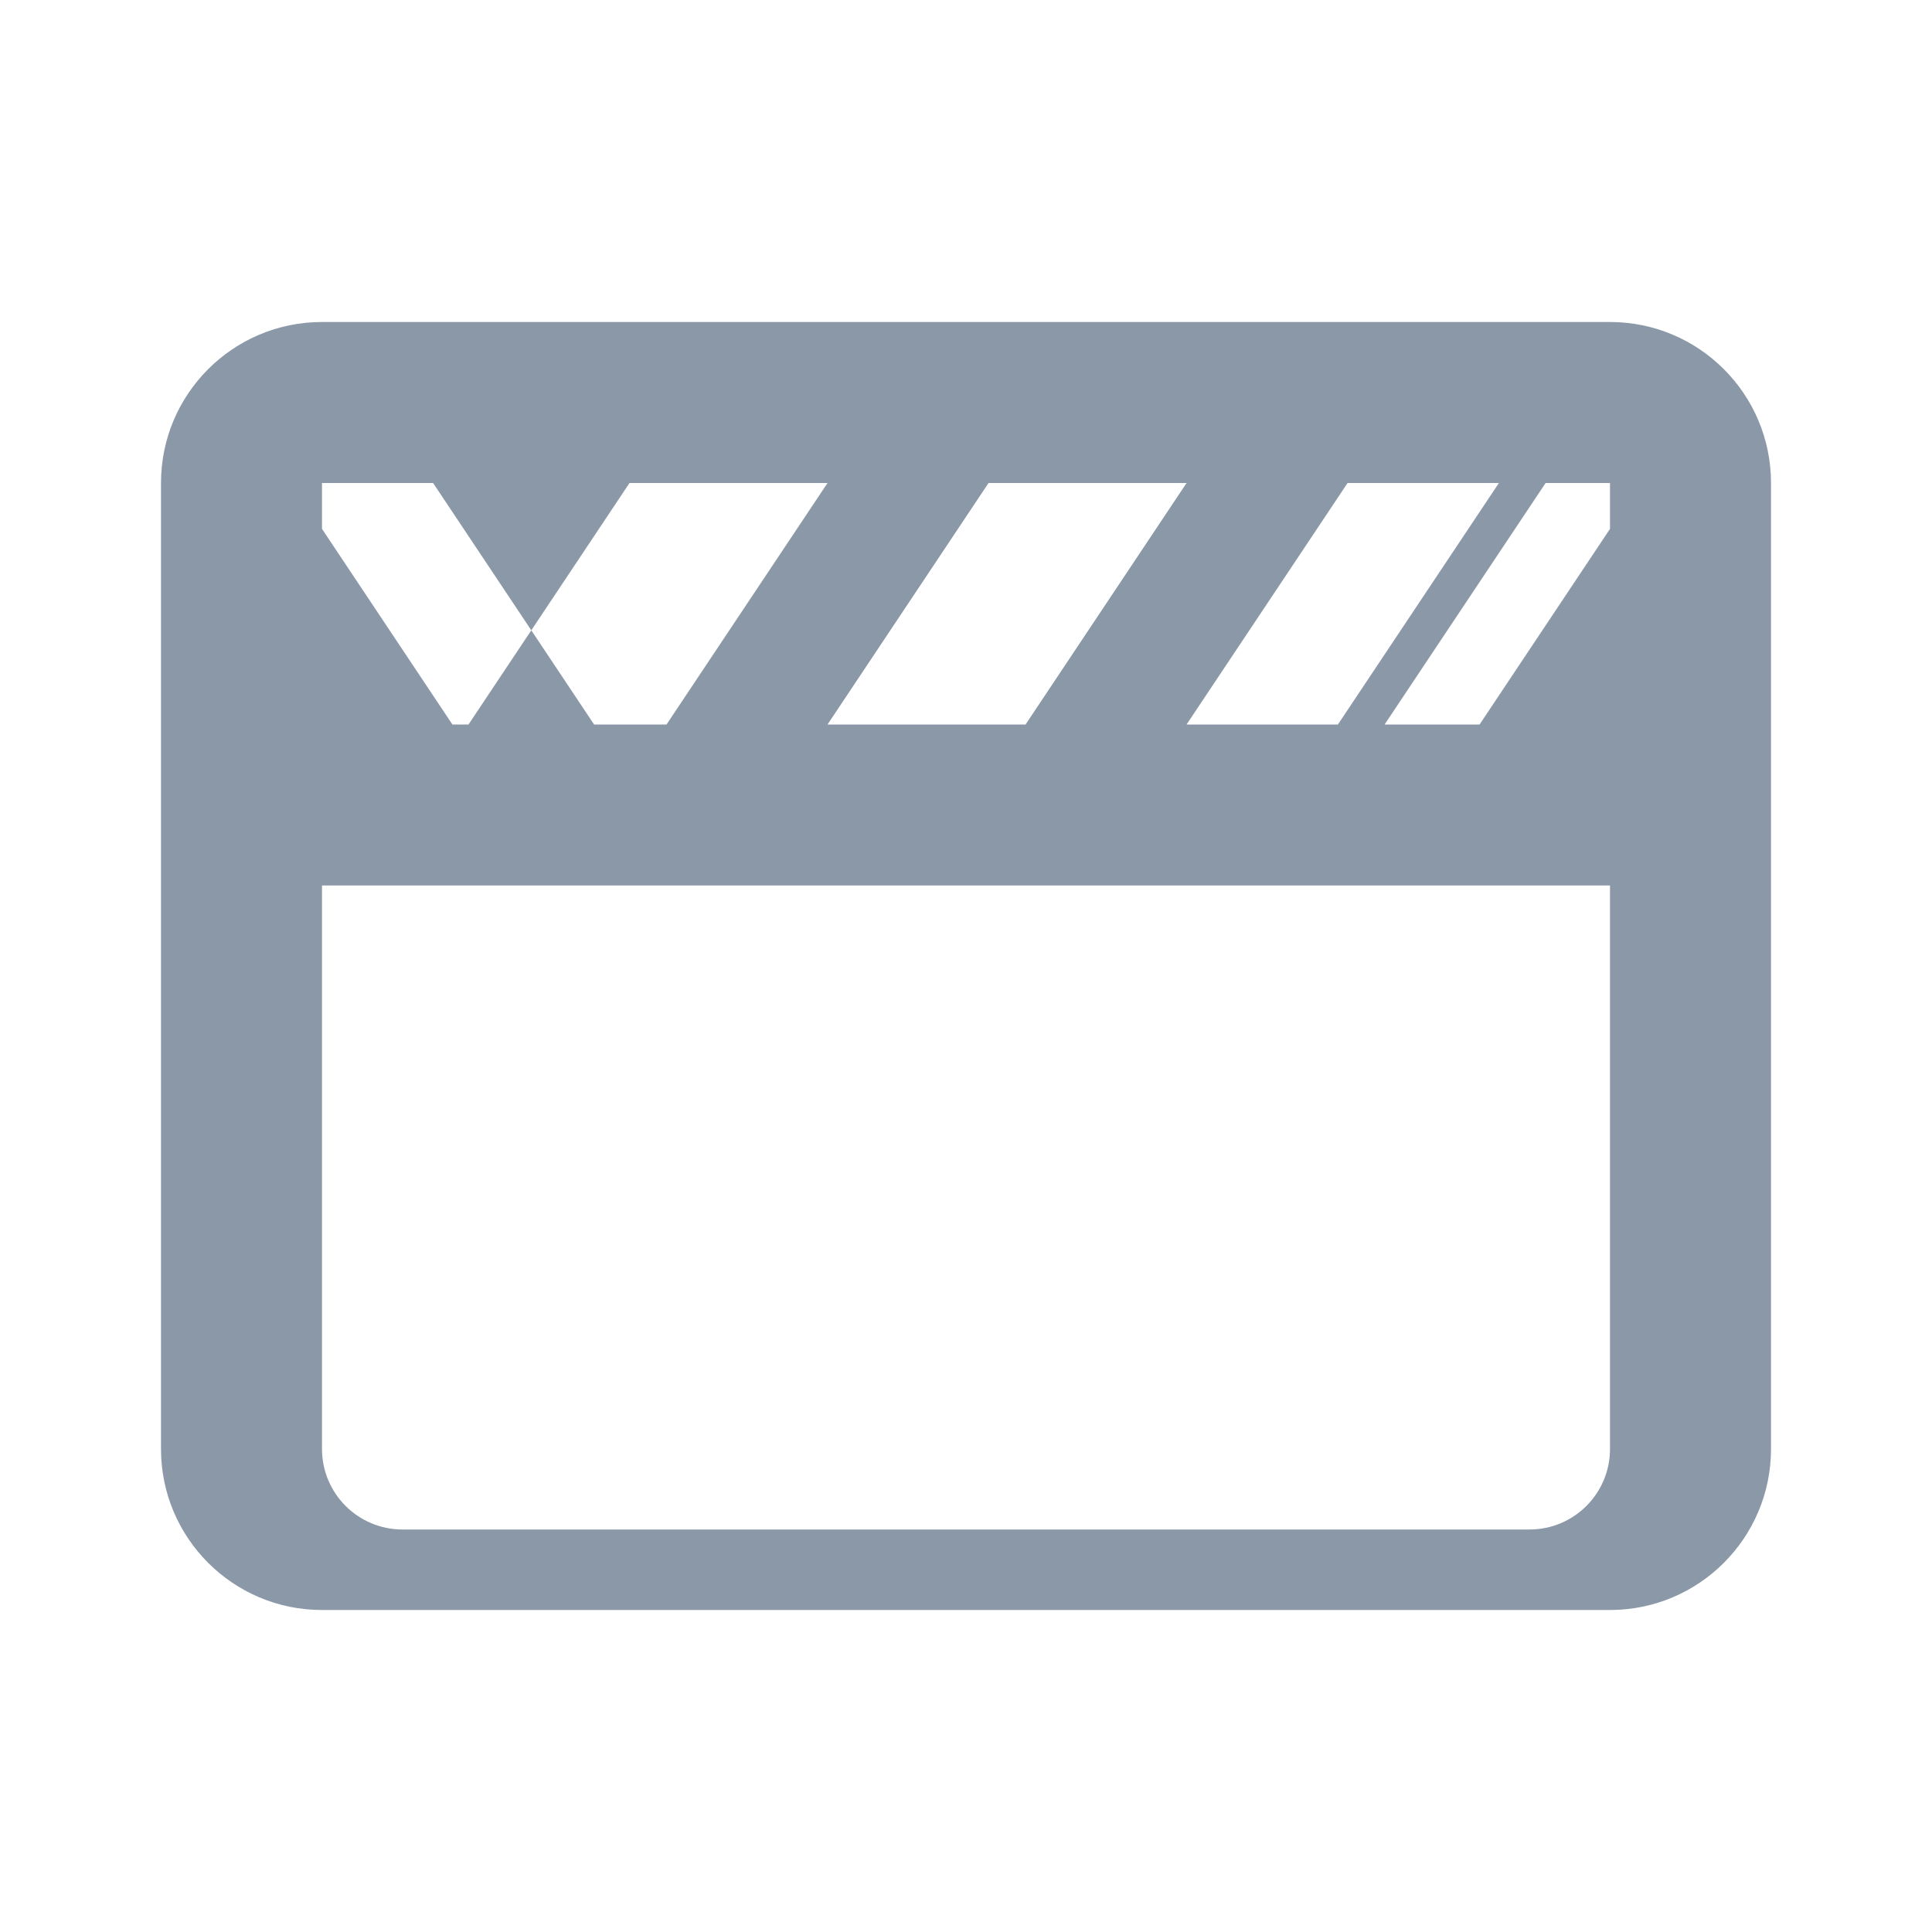
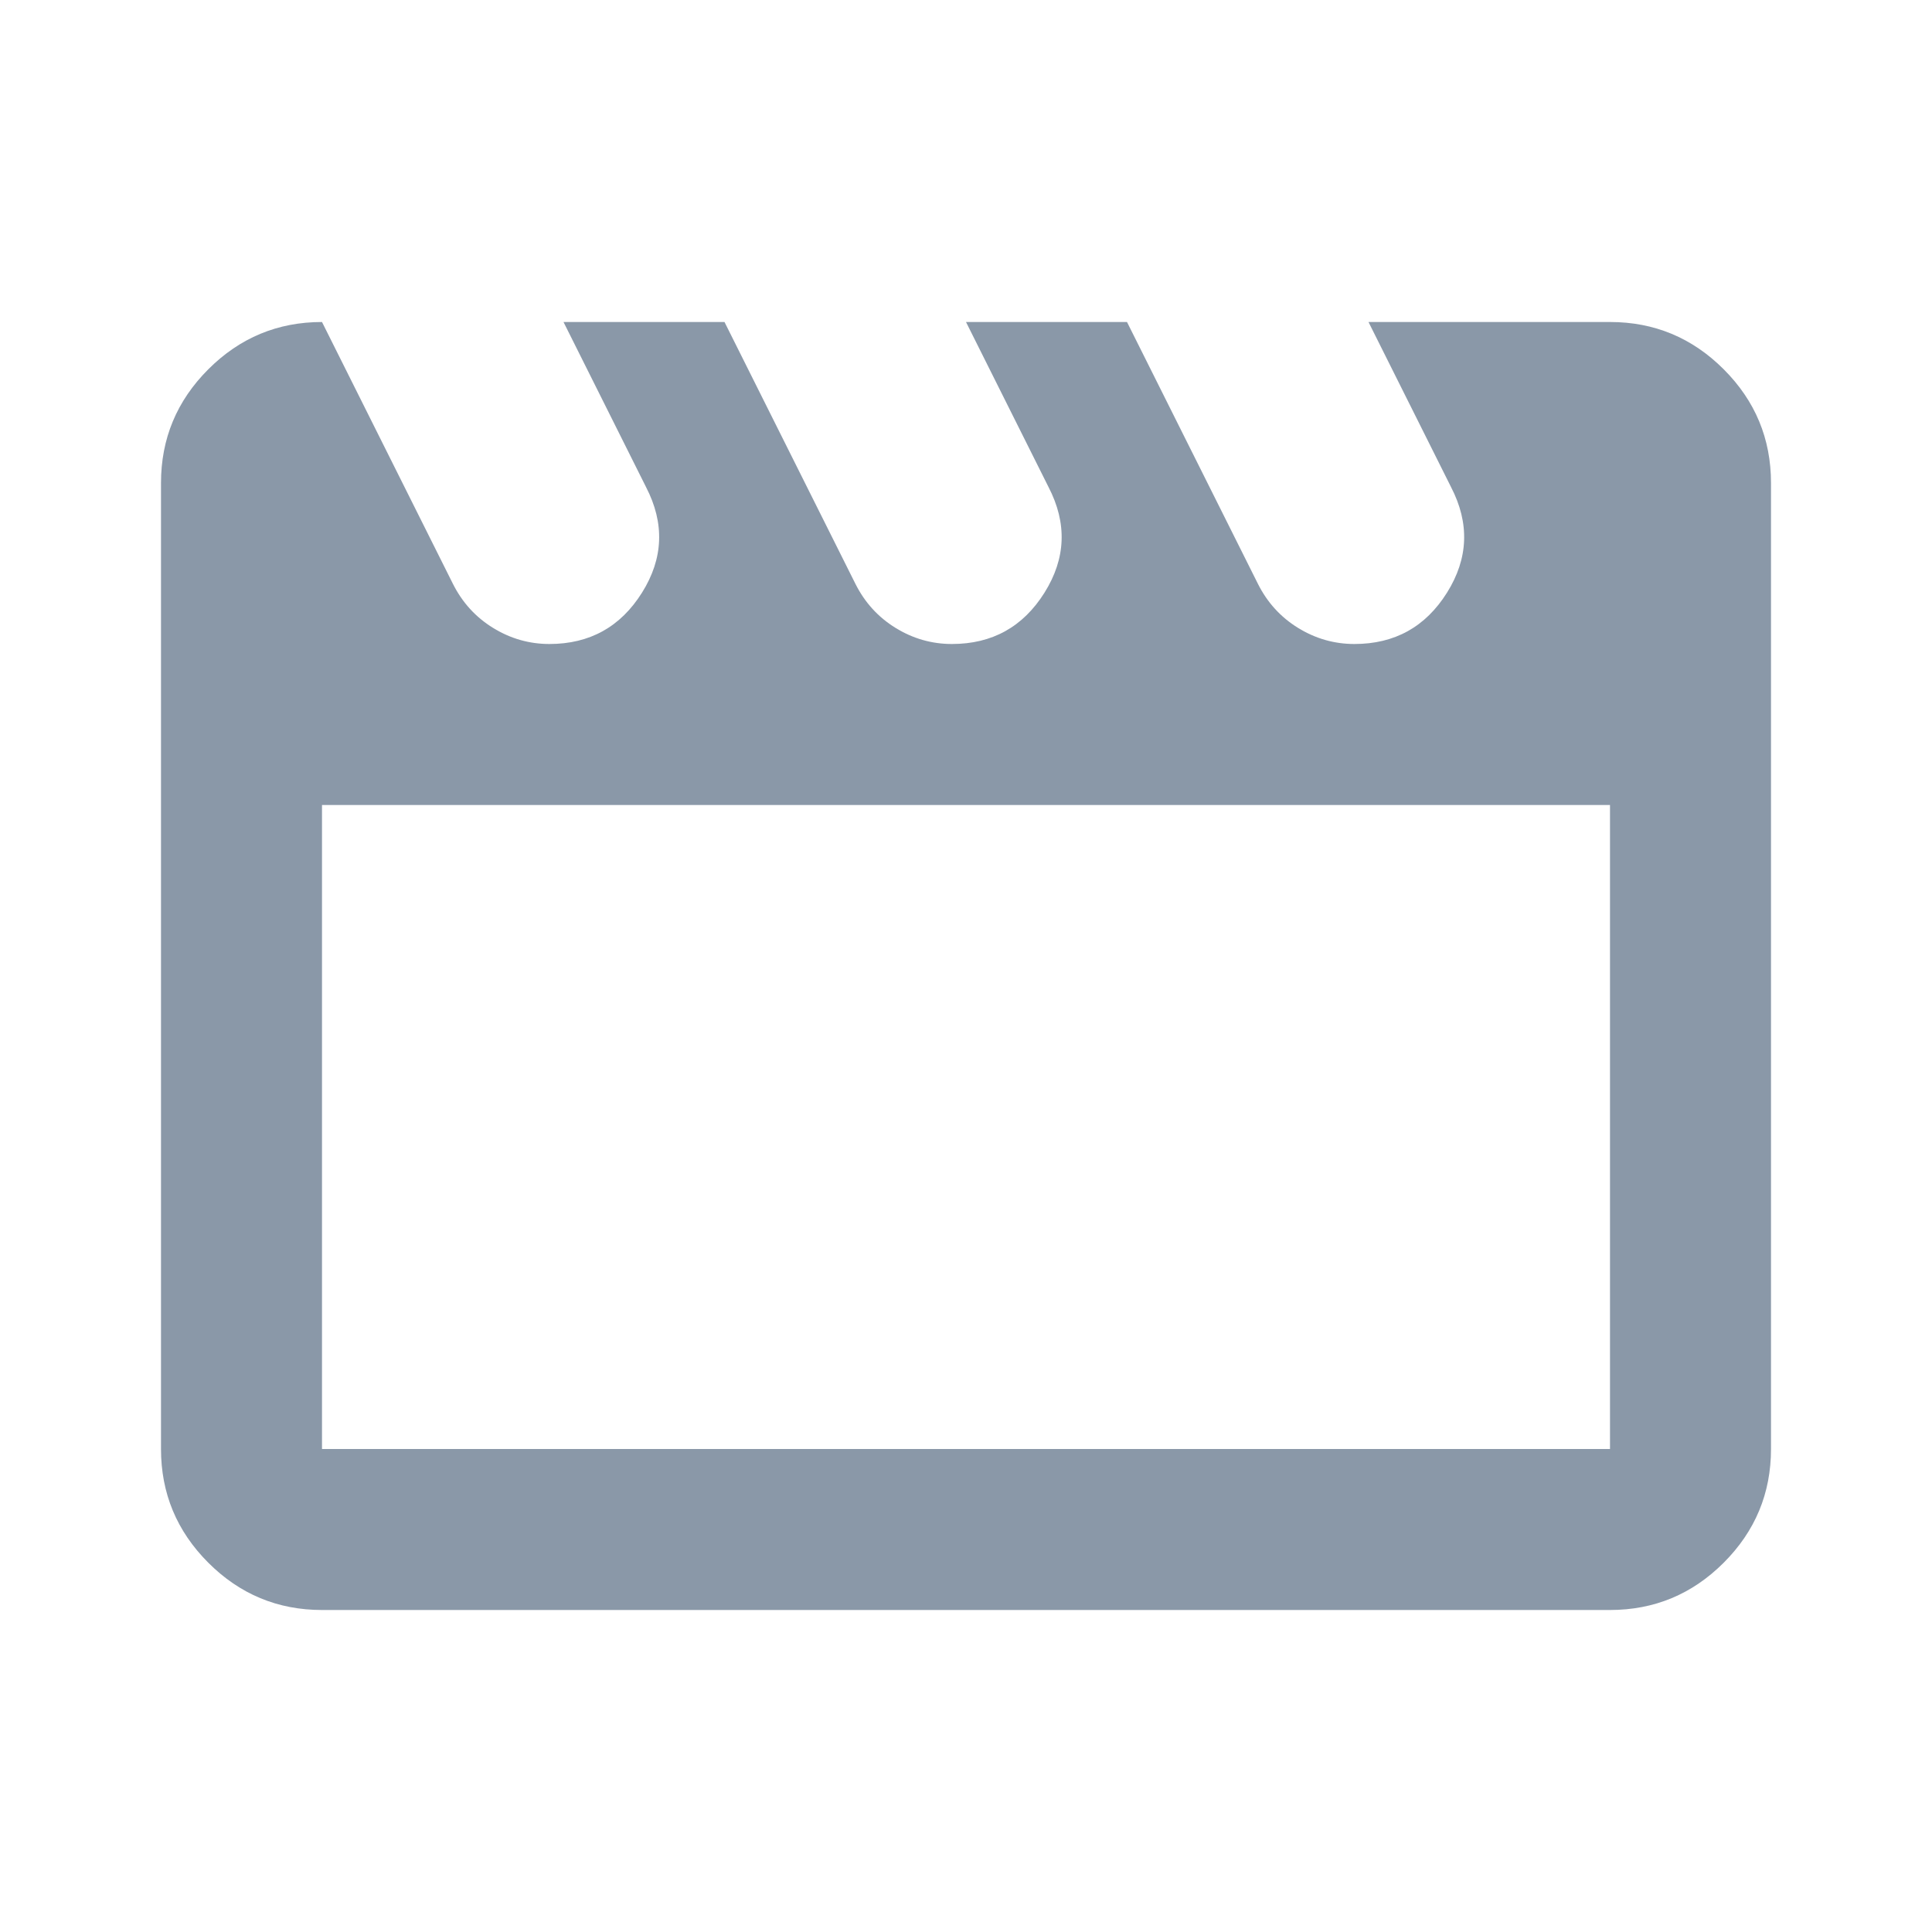
<svg xmlns="http://www.w3.org/2000/svg" viewBox="0 0 24 24" width="24" height="24">
-   <path fill="#8A98A8" fill-rule="evenodd" d="M4 4a2 2 0 0 0-2 2v12a2 2 0 0 0 2 2h16a2 2 0 0 0 2-2V6a2 2 0 0 0-2-2H4zm0 2h1.38l2 3H5.62L4 6.57V6zm3.82 0h2.46l-2 3H5.82l2-3zm4.46 0h2.46l-2 3h-2.46l2-3zm4.46 0h2.46l-2 3h-2.46l2-3zm4.46 0H20v.57l-1.62 2.43h-1.76l2-3zm.8 5H4v7a1 1 0 0 0 1 1h14a1 1 0 0 0 1-1v-7z" />
+   <g transform="translate(0, 24) scale(0.025, 0.025)">
+     <path fill="#8A98A8" d="m160-800 65 130q7 14 20 22t28 8q30 0 46-25.5t2-52.5l-41-82h80l65 130q7 14 20 22t28 8q30 0 46-25.5t2-52.5l-41-82h80l65 130q7 14 20 22t28 8q30 0 46-25.5t2-52.5l-41-82h120q33 0 56.5 23.5T880-720v480q0 33-23.5 56.5T800-160H160q-33 0-56.5-23.5T80-240v-480q0-33 23.5-56.5T160-800Zm0 240v320h640v-320H160Zm0 0v320-320Z" />
+   </g>
</svg>
